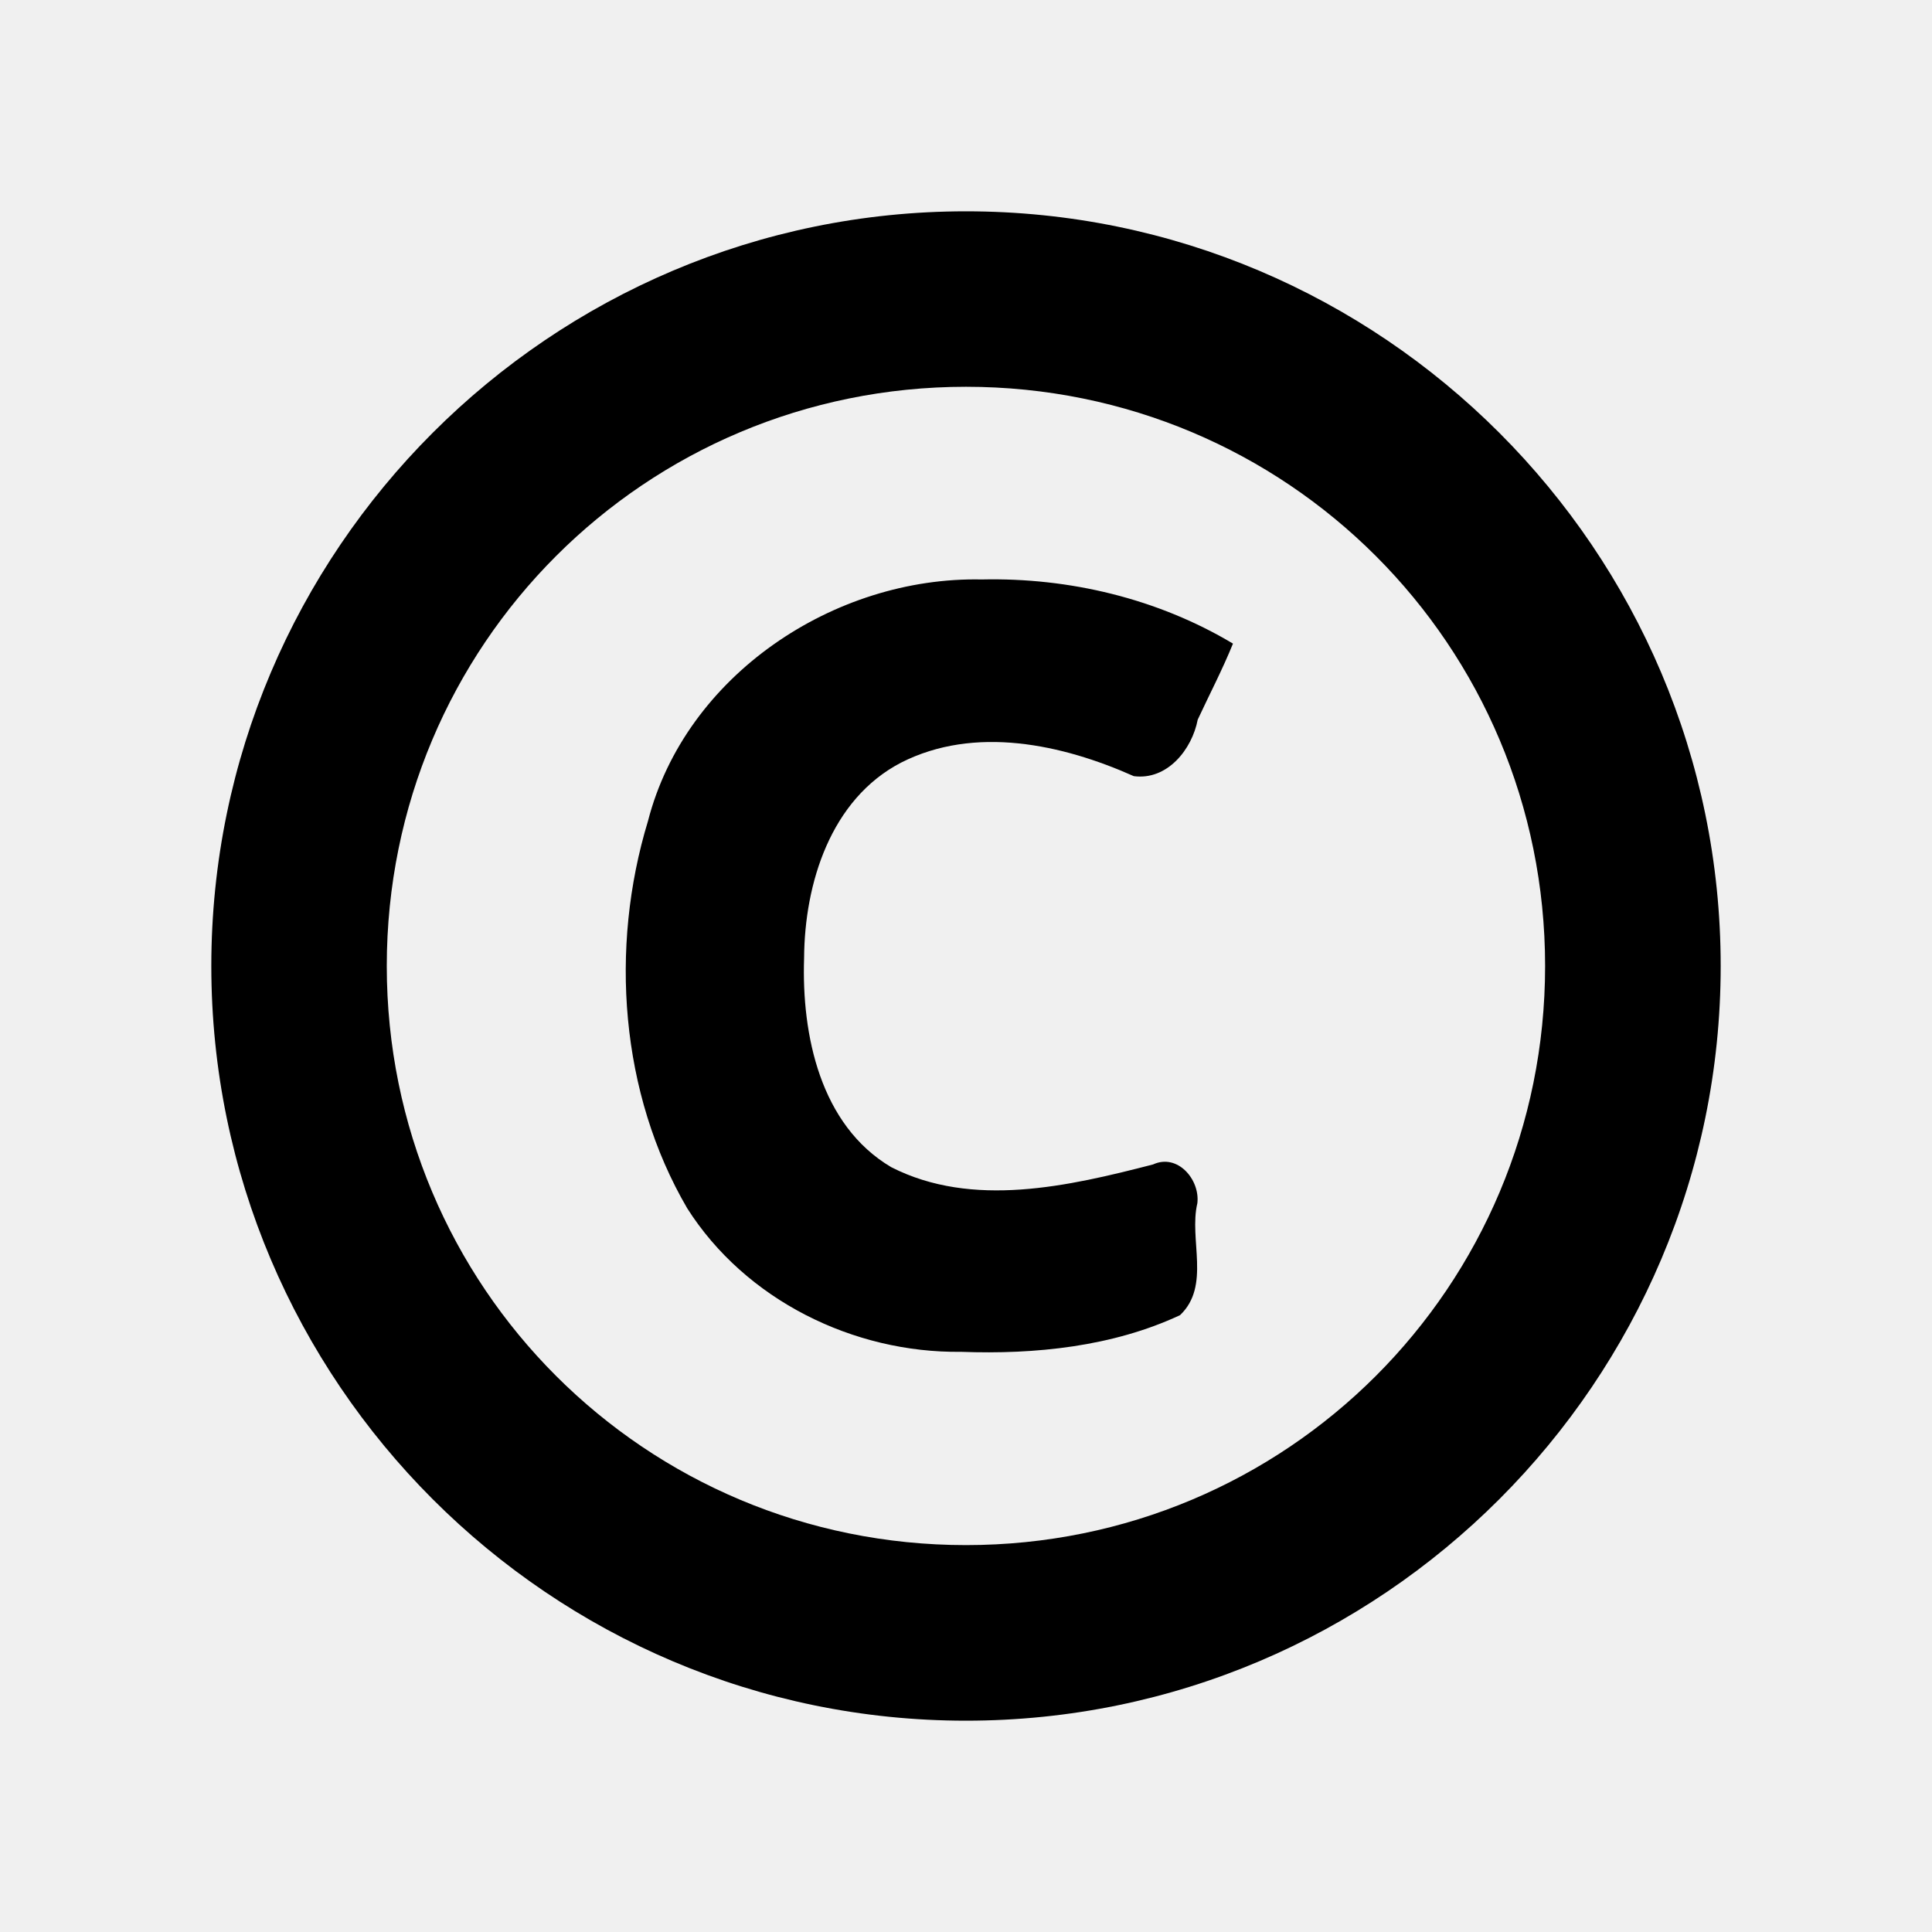
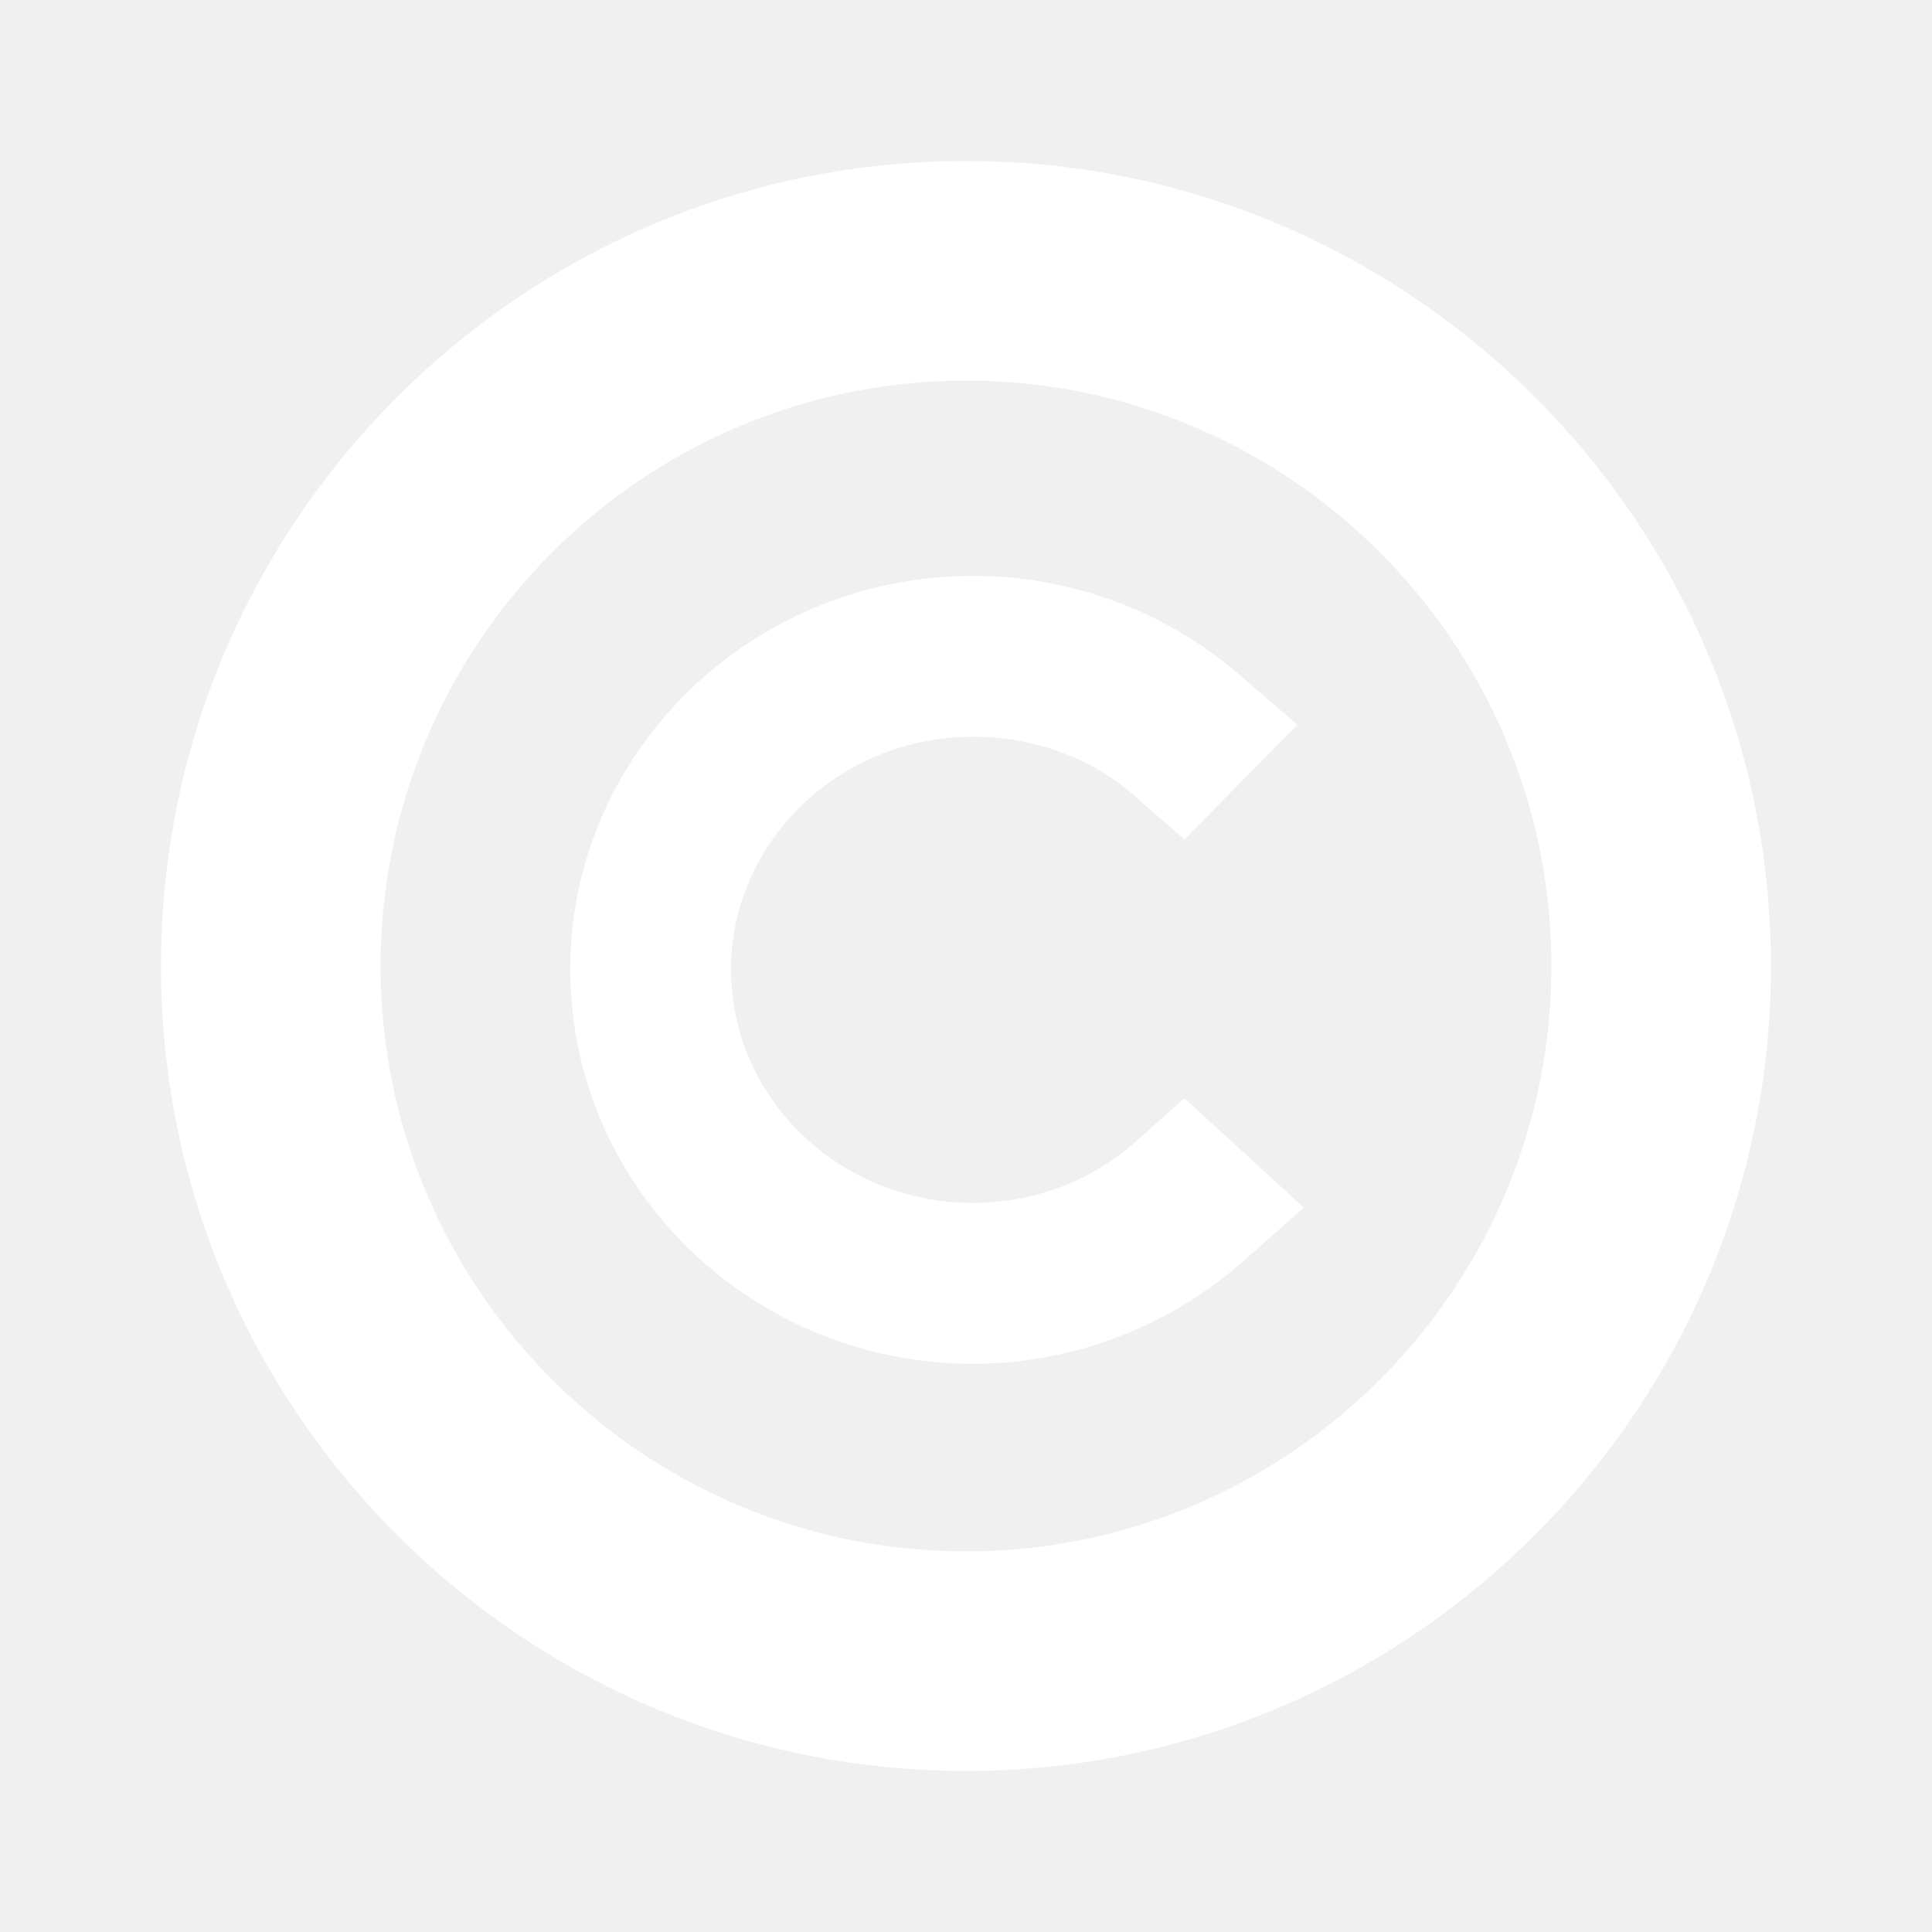
- <svg xmlns="http://www.w3.org/2000/svg" xmlns:xlink="http://www.w3.org/1999/xlink" height="512" id="svg2" version="1.1" width="512">
-   <defs id="defs4" />
-   <use xlink:href="#SVGID_1_" overflow="visible" fill="#000000" />
-   <g id="layer1" transform="translate(0,-540.3622)">
-     <path d="M 256 56 C 145.819 56 56 145.819 56 256 C 56 366.182 145.819 456 256 456 C 366.182 456 456 366.182 456 256 C 456 145.819 366.182 56 256 56 z M 256 102.5 C 341.045 102.5 409.469 170.955 409.469 256 C 409.469 341.045 341.045 409.469 256 409.469 C 170.955 409.469 102.5 341.045 102.5 256 C 102.5 170.955 170.955 102.5 256 102.5 z M 260.156 153.562 C 221.024 152.756 181.64 178.999 171.719 217.594 C 161.499 251.169 164.333 289.783 182.125 320.219 C 197.56 344.504 226.135 358.598 254.719 358.25 C 274.363 358.975 294.884 356.866 312.719 348.531 C 320.912 340.763 315.025 328.461 317.312 318.875 C 318.047 312.62 312.085 305.586 305.562 308.594 C 283.211 314.364 257.714 320.287 236.188 309.312 C 217.358 298.183 212.415 274.241 213.094 253.906 C 213.206 234.109 220.144 211.782 238.812 202.094 C 258.315 192.185 281.473 197.22 300.469 205.688 C 309.36 206.848 315.898 198.588 317.406 190.719 C 320.525 184.006 323.972 177.432 326.75 170.562 C 306.807 158.642 283.389 153.039 260.156 153.562 z " id="text2985" style="font-size:250px;font-style:normal;font-variant:normal;font-weight:bold;font-stretch:normal;text-align:start;line-height:125%;letter-spacing:0px;word-spacing:0px;writing-mode:lr-tb;text-anchor:start;fill:#000000;fill-opacity:1;stroke:none;font-family:Open Sans;-inkscape-font-specification:Open Sans Bold" transform="translate(0,540.3622)" />
-   </g>
+ <svg xmlns="http://www.w3.org/2000/svg" version="1.1" id="Layer_1" x="0px" y="0px" width="24px" height="24px" viewBox="0 0 24 24" enable-background="new 0 0 24 24" xml:space="preserve">
+   <path fill="#FFFFFF" d="M11.931,2C6.417,2.039,1.962,6.556,2,12.069c0.038,5.514,4.555,9.969,10.069,9.93  c5.514-0.038,9.969-4.555,9.93-10.069C21.961,6.417,17.444,1.962,11.931,2 M12.051,19.272c-4.01,0.028-7.295-3.212-7.323-7.221  c-0.028-4.01,3.212-7.295,7.222-7.323s7.294,3.212,7.322,7.222S16.06,19.244,12.051,19.272 M14.712,13.641l1.484,1.36l-0.738,0.654  c-0.924,0.82-2.11,1.278-3.338,1.286c-2.758,0.019-5.017-2.162-5.036-4.864c-0.019-2.695,2.21-4.903,4.968-4.923  c1.229-0.009,2.417,0.428,3.345,1.228l0.72,0.621l-1.403,1.424l-0.631-0.55c-0.543-0.473-1.259-0.73-2.017-0.725  c-1.657,0.012-2.996,1.318-2.985,2.911c0.011,1.601,1.368,2.892,3.025,2.88c0.749-0.005,1.461-0.277,2.007-0.764L14.712,13.641z" />
</svg>
